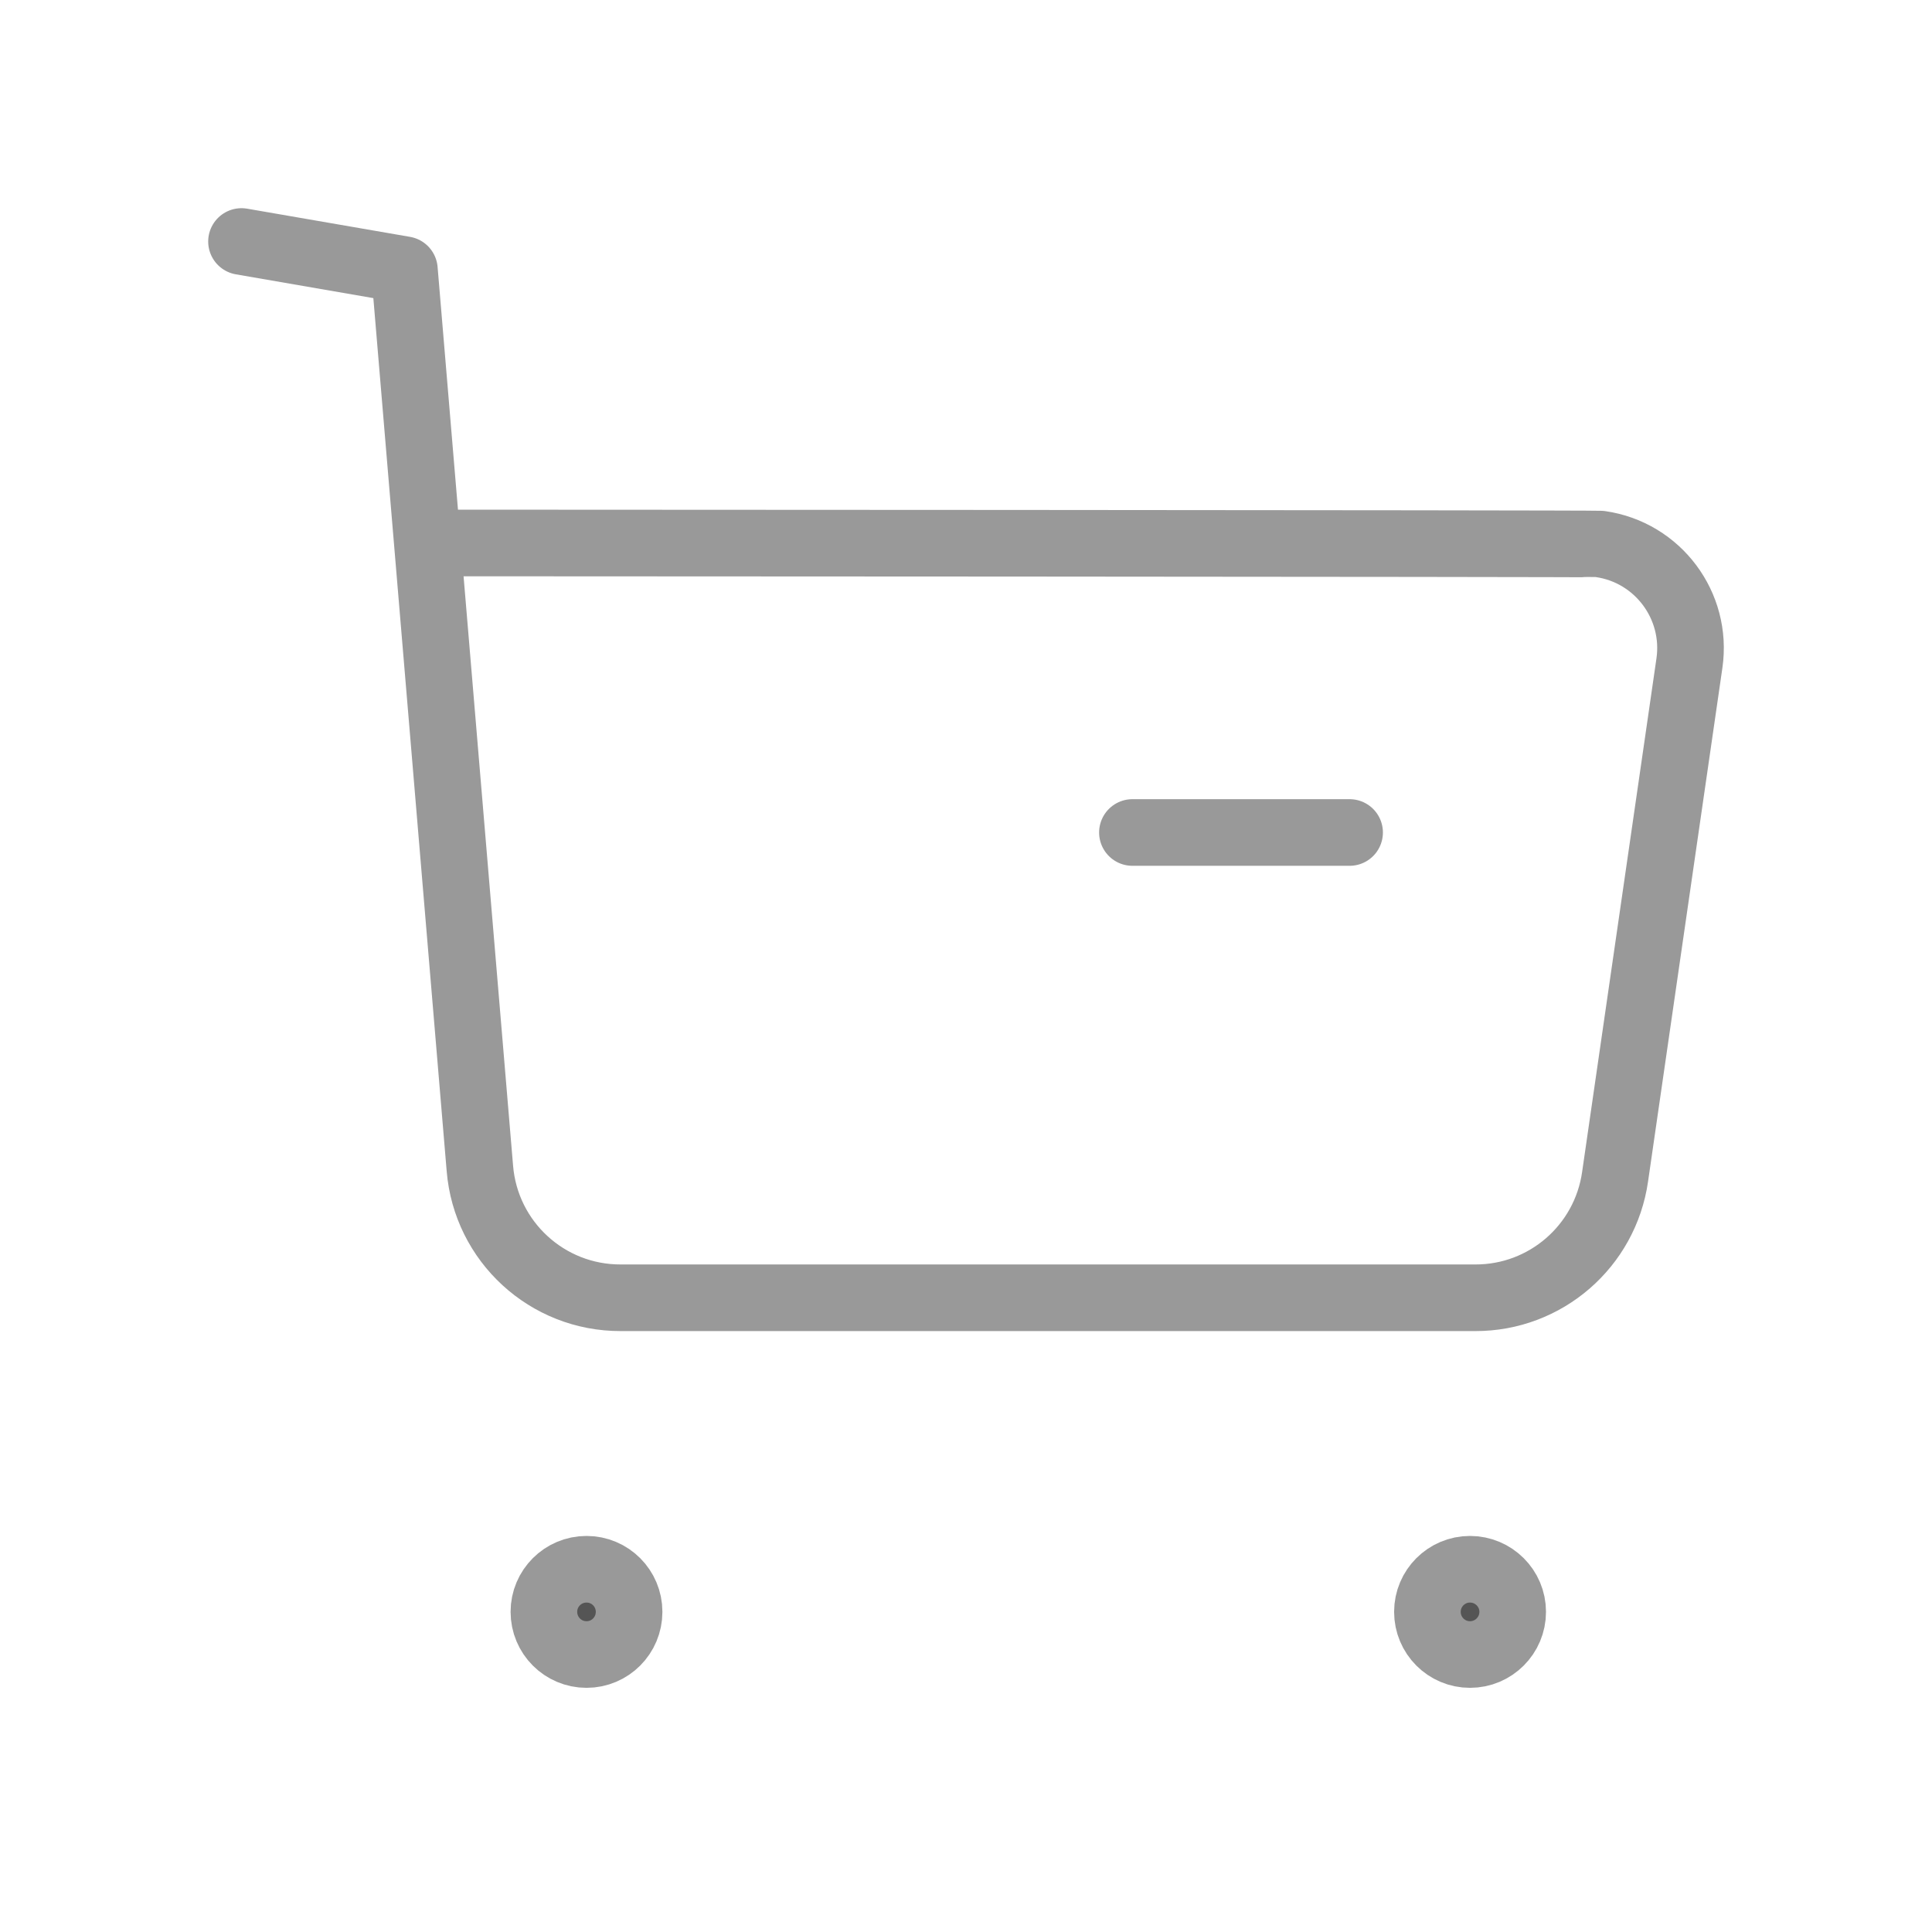
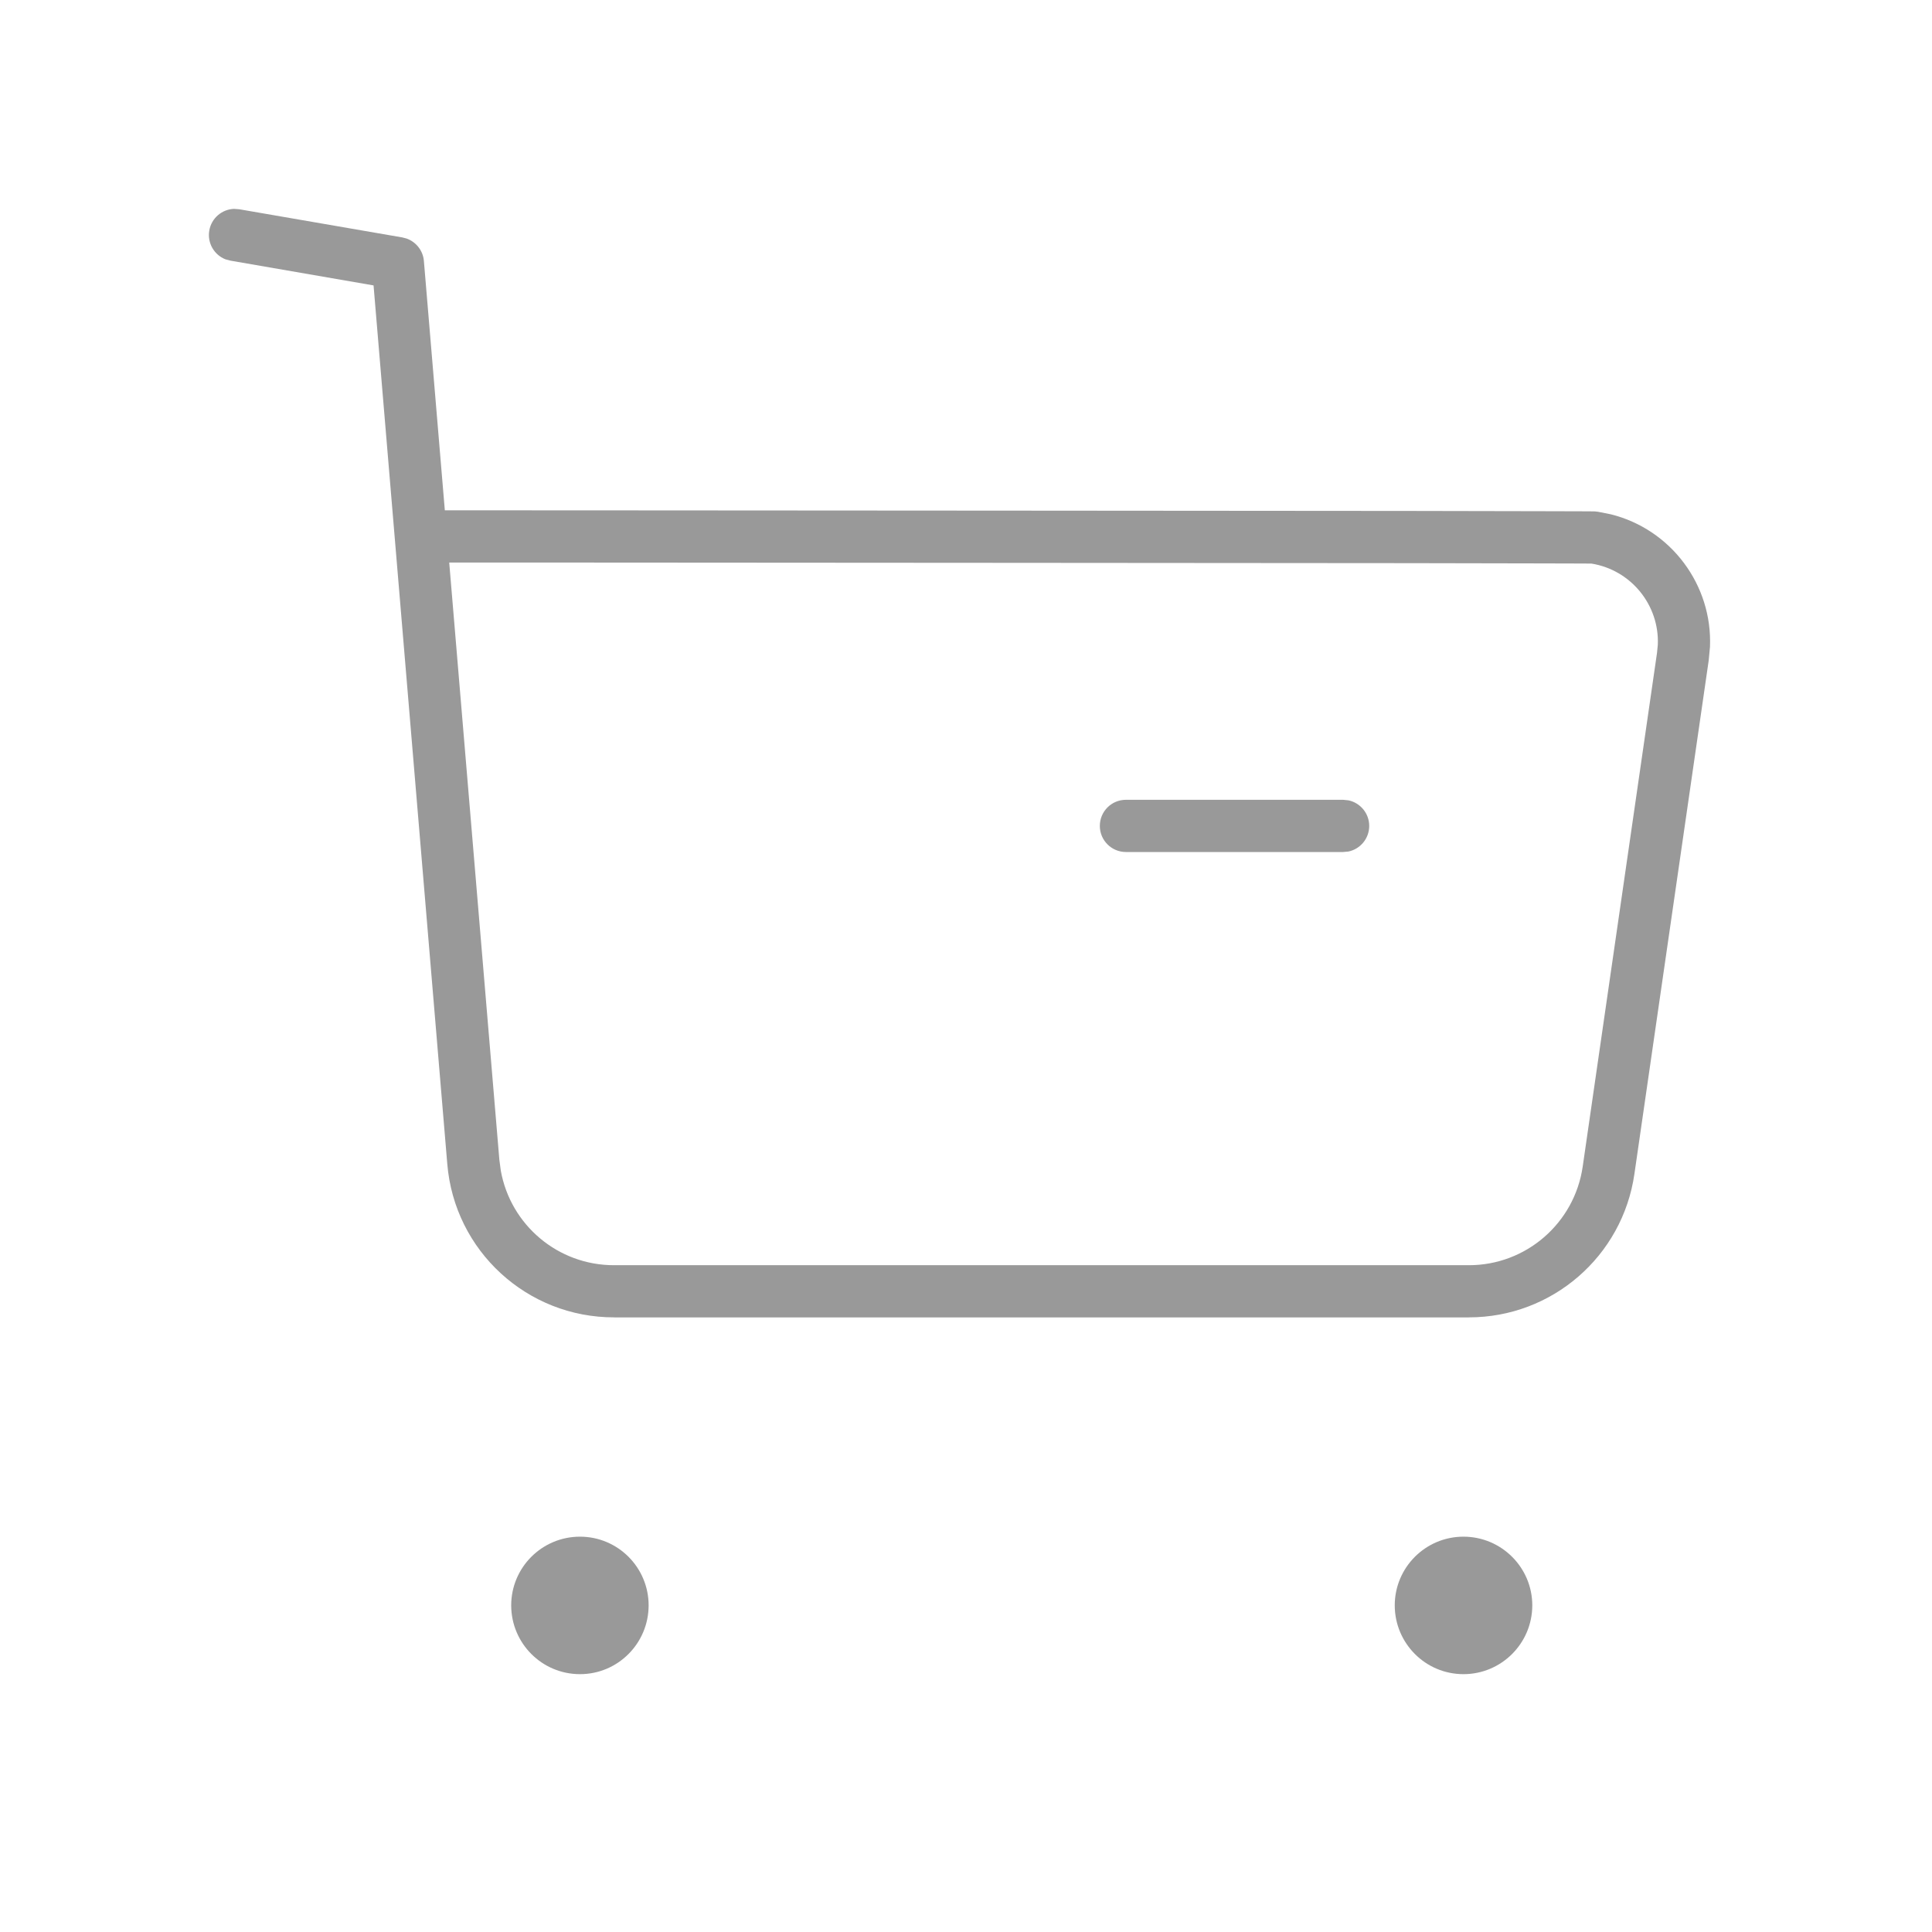
- <svg xmlns="http://www.w3.org/2000/svg" width="29" height="29" viewBox="0 0 29 29" fill="none">
-   <path d="M3.625 3.625L6.07 4.048L7.203 17.537C7.293 18.638 8.214 19.484 9.319 19.48H22.144C23.199 19.483 24.094 18.707 24.243 17.663L25.359 9.953C25.483 9.091 24.885 8.291 24.024 8.167C23.949 8.156 6.463 8.15 6.463 8.15" stroke="#999999" stroke-linecap="round" stroke-linejoin="round" />
-   <path d="M16.998 12.496H20.258" stroke="#999999" stroke-linecap="round" stroke-linejoin="round" />
-   <path fill-rule="evenodd" clip-rule="evenodd" d="M8.804 23.555C9.158 23.555 9.443 23.842 9.443 24.194C9.443 24.548 9.158 24.835 8.804 24.835C8.45 24.835 8.164 24.548 8.164 24.194C8.164 23.842 8.45 23.555 8.804 23.555Z" fill="#555555" stroke="#999999" stroke-linecap="round" stroke-linejoin="round" />
-   <path fill-rule="evenodd" clip-rule="evenodd" d="M22.065 23.555C22.419 23.555 22.706 23.842 22.706 24.194C22.706 24.548 22.419 24.835 22.065 24.835C21.712 24.835 21.426 24.548 21.426 24.194C21.426 23.842 21.712 23.555 22.065 23.555Z" fill="#555555" stroke="#999999" stroke-linecap="round" stroke-linejoin="round" />
+ <svg xmlns="http://www.w3.org/2000/svg" width="37" height="37" viewBox="0 0 37 37" fill="none">
+   <path d="M11.107 29.429C11.835 29.429 12.422 30.02 12.422 30.745C12.421 31.471 11.835 32.062 11.107 32.062C10.378 32.062 9.791 31.471 9.79 30.745C9.79 30.02 10.378 29.429 11.107 29.429ZM28.027 29.429C28.754 29.429 29.345 30.019 29.345 30.745C29.344 31.472 28.754 32.062 28.027 32.062C27.299 32.062 26.712 31.471 26.711 30.745C26.711 30.02 27.299 29.429 28.027 29.429ZM4.585 4.008L7.705 4.547L7.786 4.568C7.969 4.633 8.102 4.8 8.118 4.998L8.519 9.773H9.08C9.69 9.774 10.562 9.774 11.608 9.774C13.701 9.775 16.494 9.778 19.288 9.779C22.082 9.781 24.88 9.783 26.985 9.785C28.038 9.786 28.918 9.789 29.537 9.79C29.847 9.791 30.093 9.791 30.262 9.792C30.346 9.792 30.412 9.793 30.458 9.793C30.481 9.793 30.501 9.794 30.515 9.794C30.521 9.794 30.529 9.794 30.535 9.794C30.538 9.794 30.544 9.795 30.55 9.795C30.553 9.795 30.559 9.796 30.563 9.796C30.569 9.796 30.585 9.798 30.596 9.8H30.599L30.851 9.85C32.002 10.138 32.798 11.202 32.748 12.389L32.724 12.645L31.301 22.481C31.075 24.059 29.723 25.231 28.128 25.229V25.23H11.765V25.229C10.095 25.233 8.704 23.956 8.566 22.291L7.154 5.466L4.415 4.992L4.317 4.966C4.101 4.881 3.967 4.653 4.008 4.415C4.049 4.177 4.252 4.007 4.484 4L4.585 4.008ZM9.563 22.208V22.209L9.591 22.42C9.778 23.46 10.686 24.233 11.763 24.23H28.129C29.224 24.232 30.155 23.425 30.311 22.339L31.734 12.501L31.749 12.348C31.781 11.59 31.238 10.915 30.477 10.793C30.469 10.793 30.46 10.793 30.449 10.793C30.405 10.793 30.341 10.792 30.257 10.792C30.089 10.791 29.845 10.791 29.535 10.79C28.916 10.789 28.037 10.787 26.984 10.785C24.88 10.783 22.082 10.781 19.287 10.779C16.493 10.777 13.701 10.775 11.608 10.774C10.562 10.774 9.69 10.774 9.08 10.773C8.897 10.773 8.736 10.774 8.603 10.773L9.563 22.208ZM25.823 15.327C26.051 15.374 26.222 15.576 26.222 15.817C26.222 16.059 26.051 16.261 25.823 16.308L25.722 16.317H21.563C21.286 16.317 21.063 16.093 21.063 15.817C21.063 15.541 21.286 15.317 21.563 15.317H25.722L25.823 15.327Z" fill="#999999" />
</svg>
